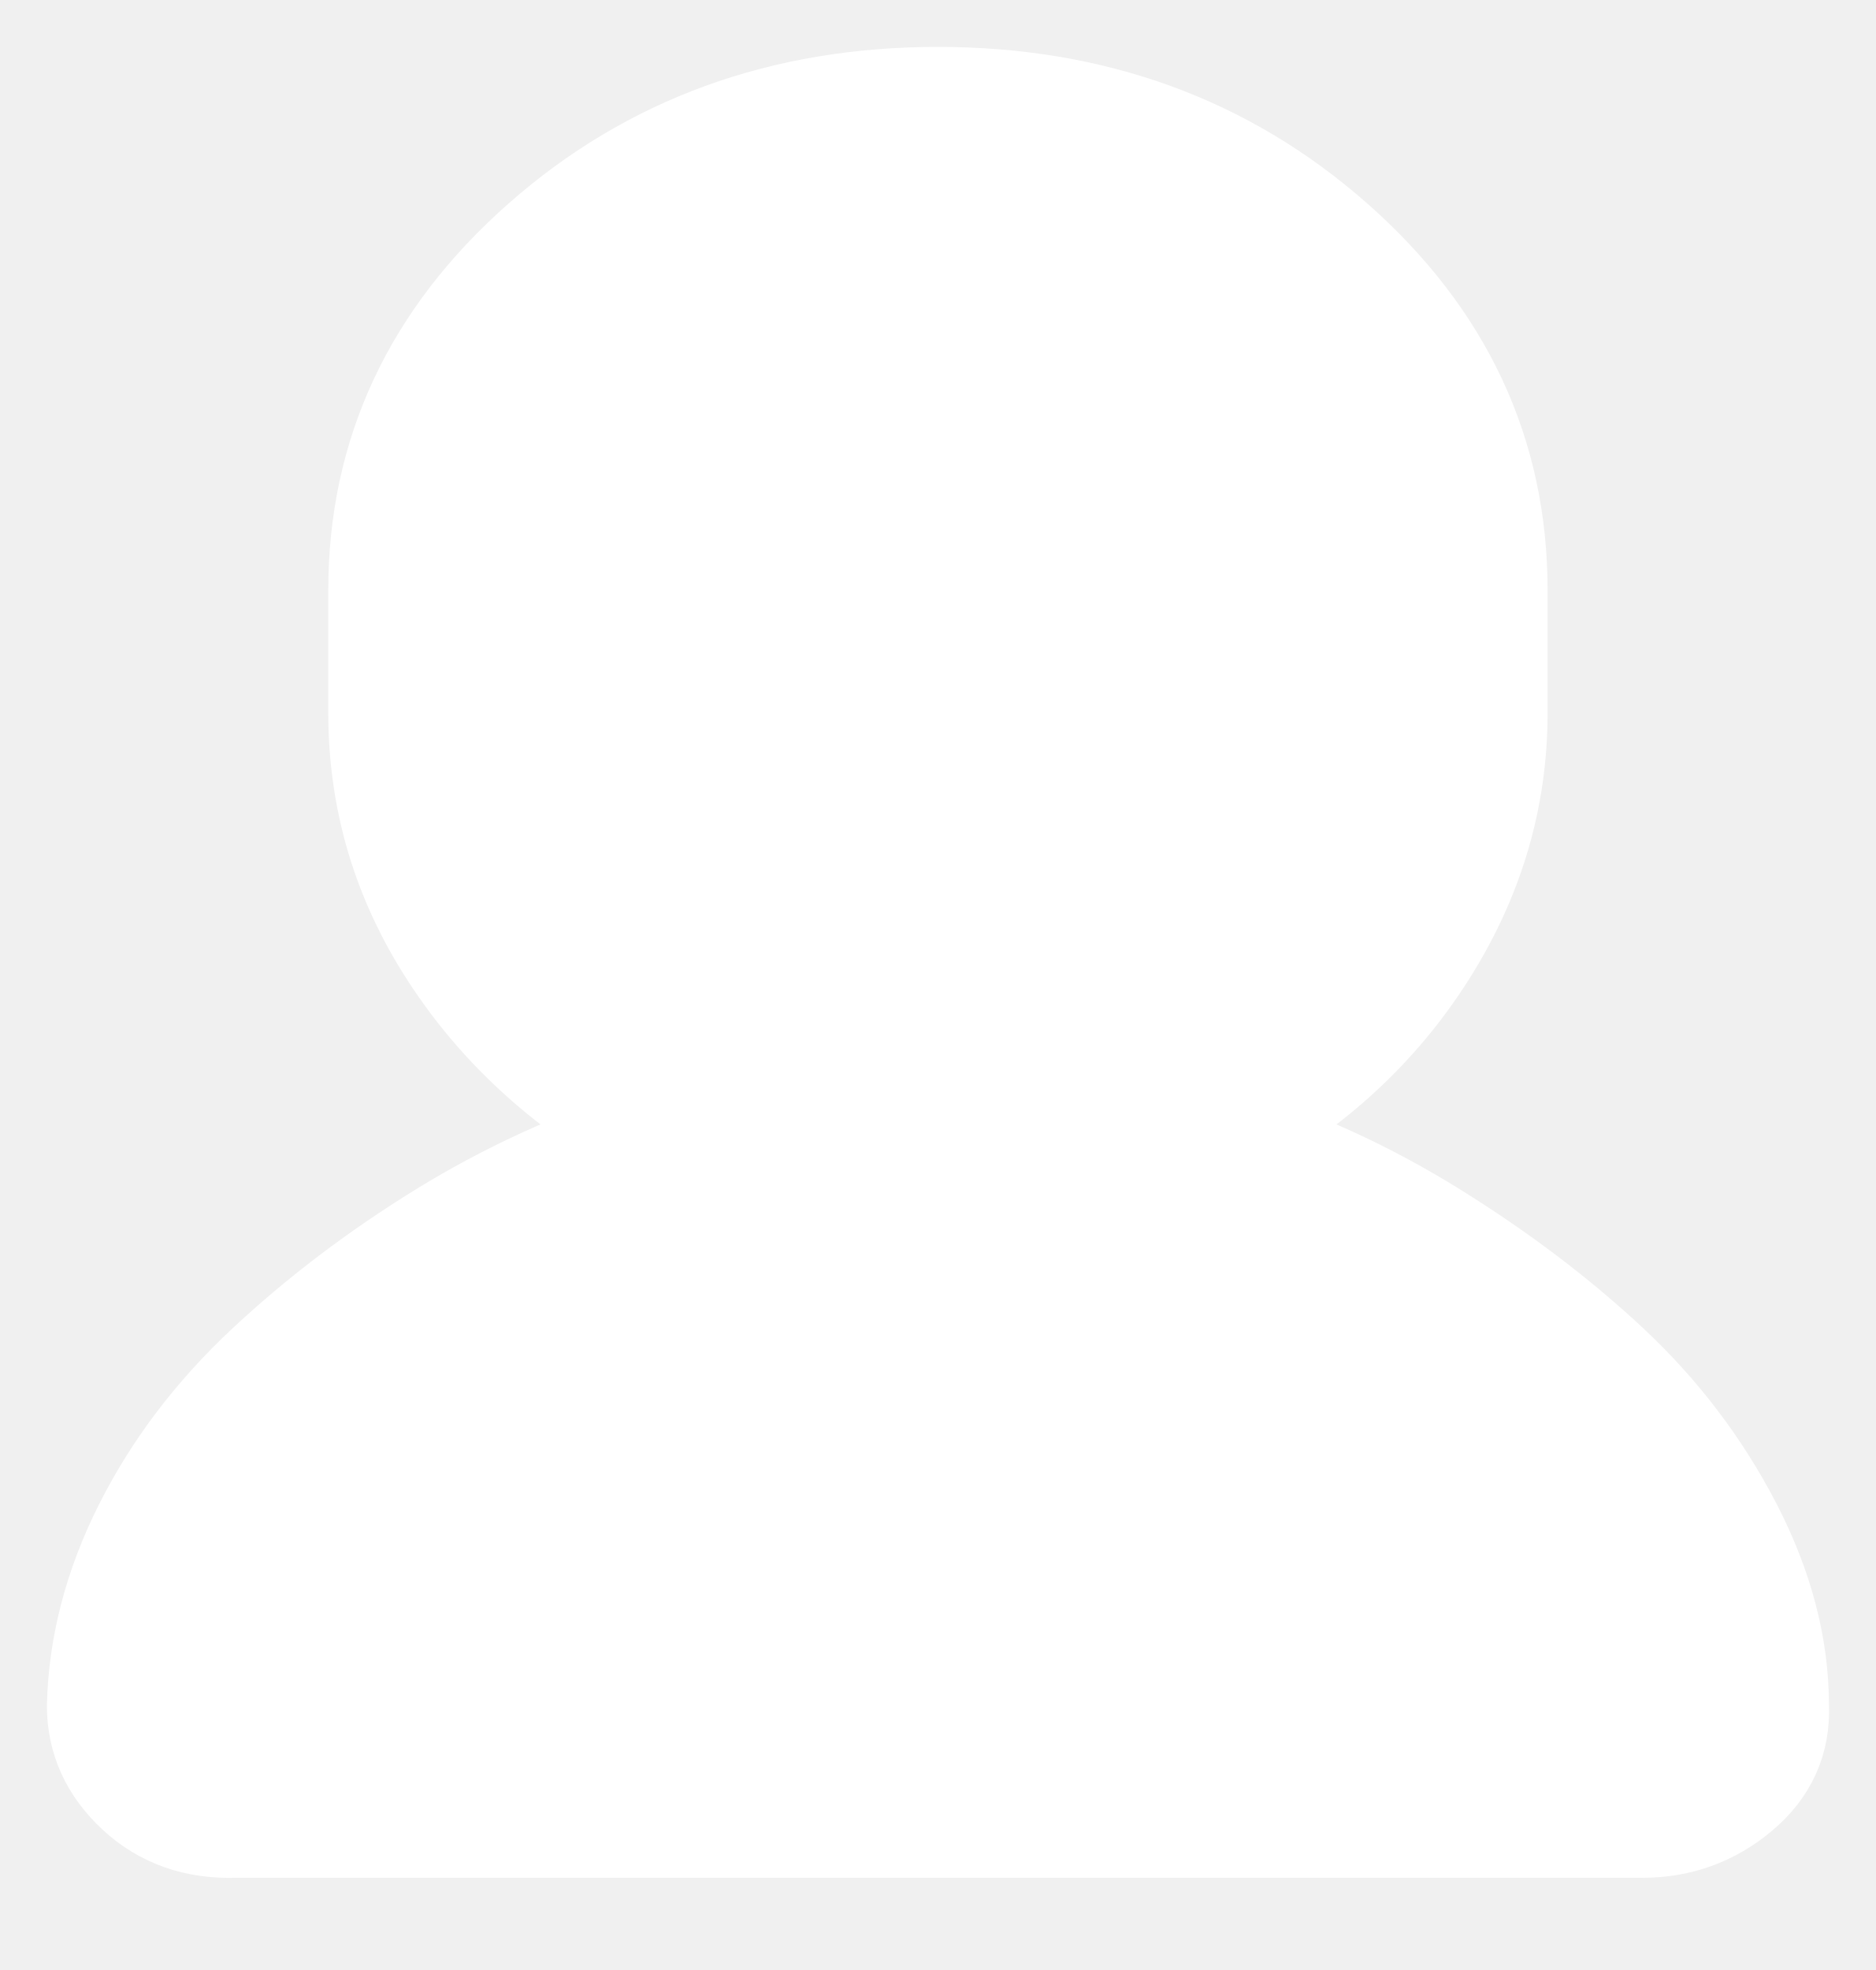
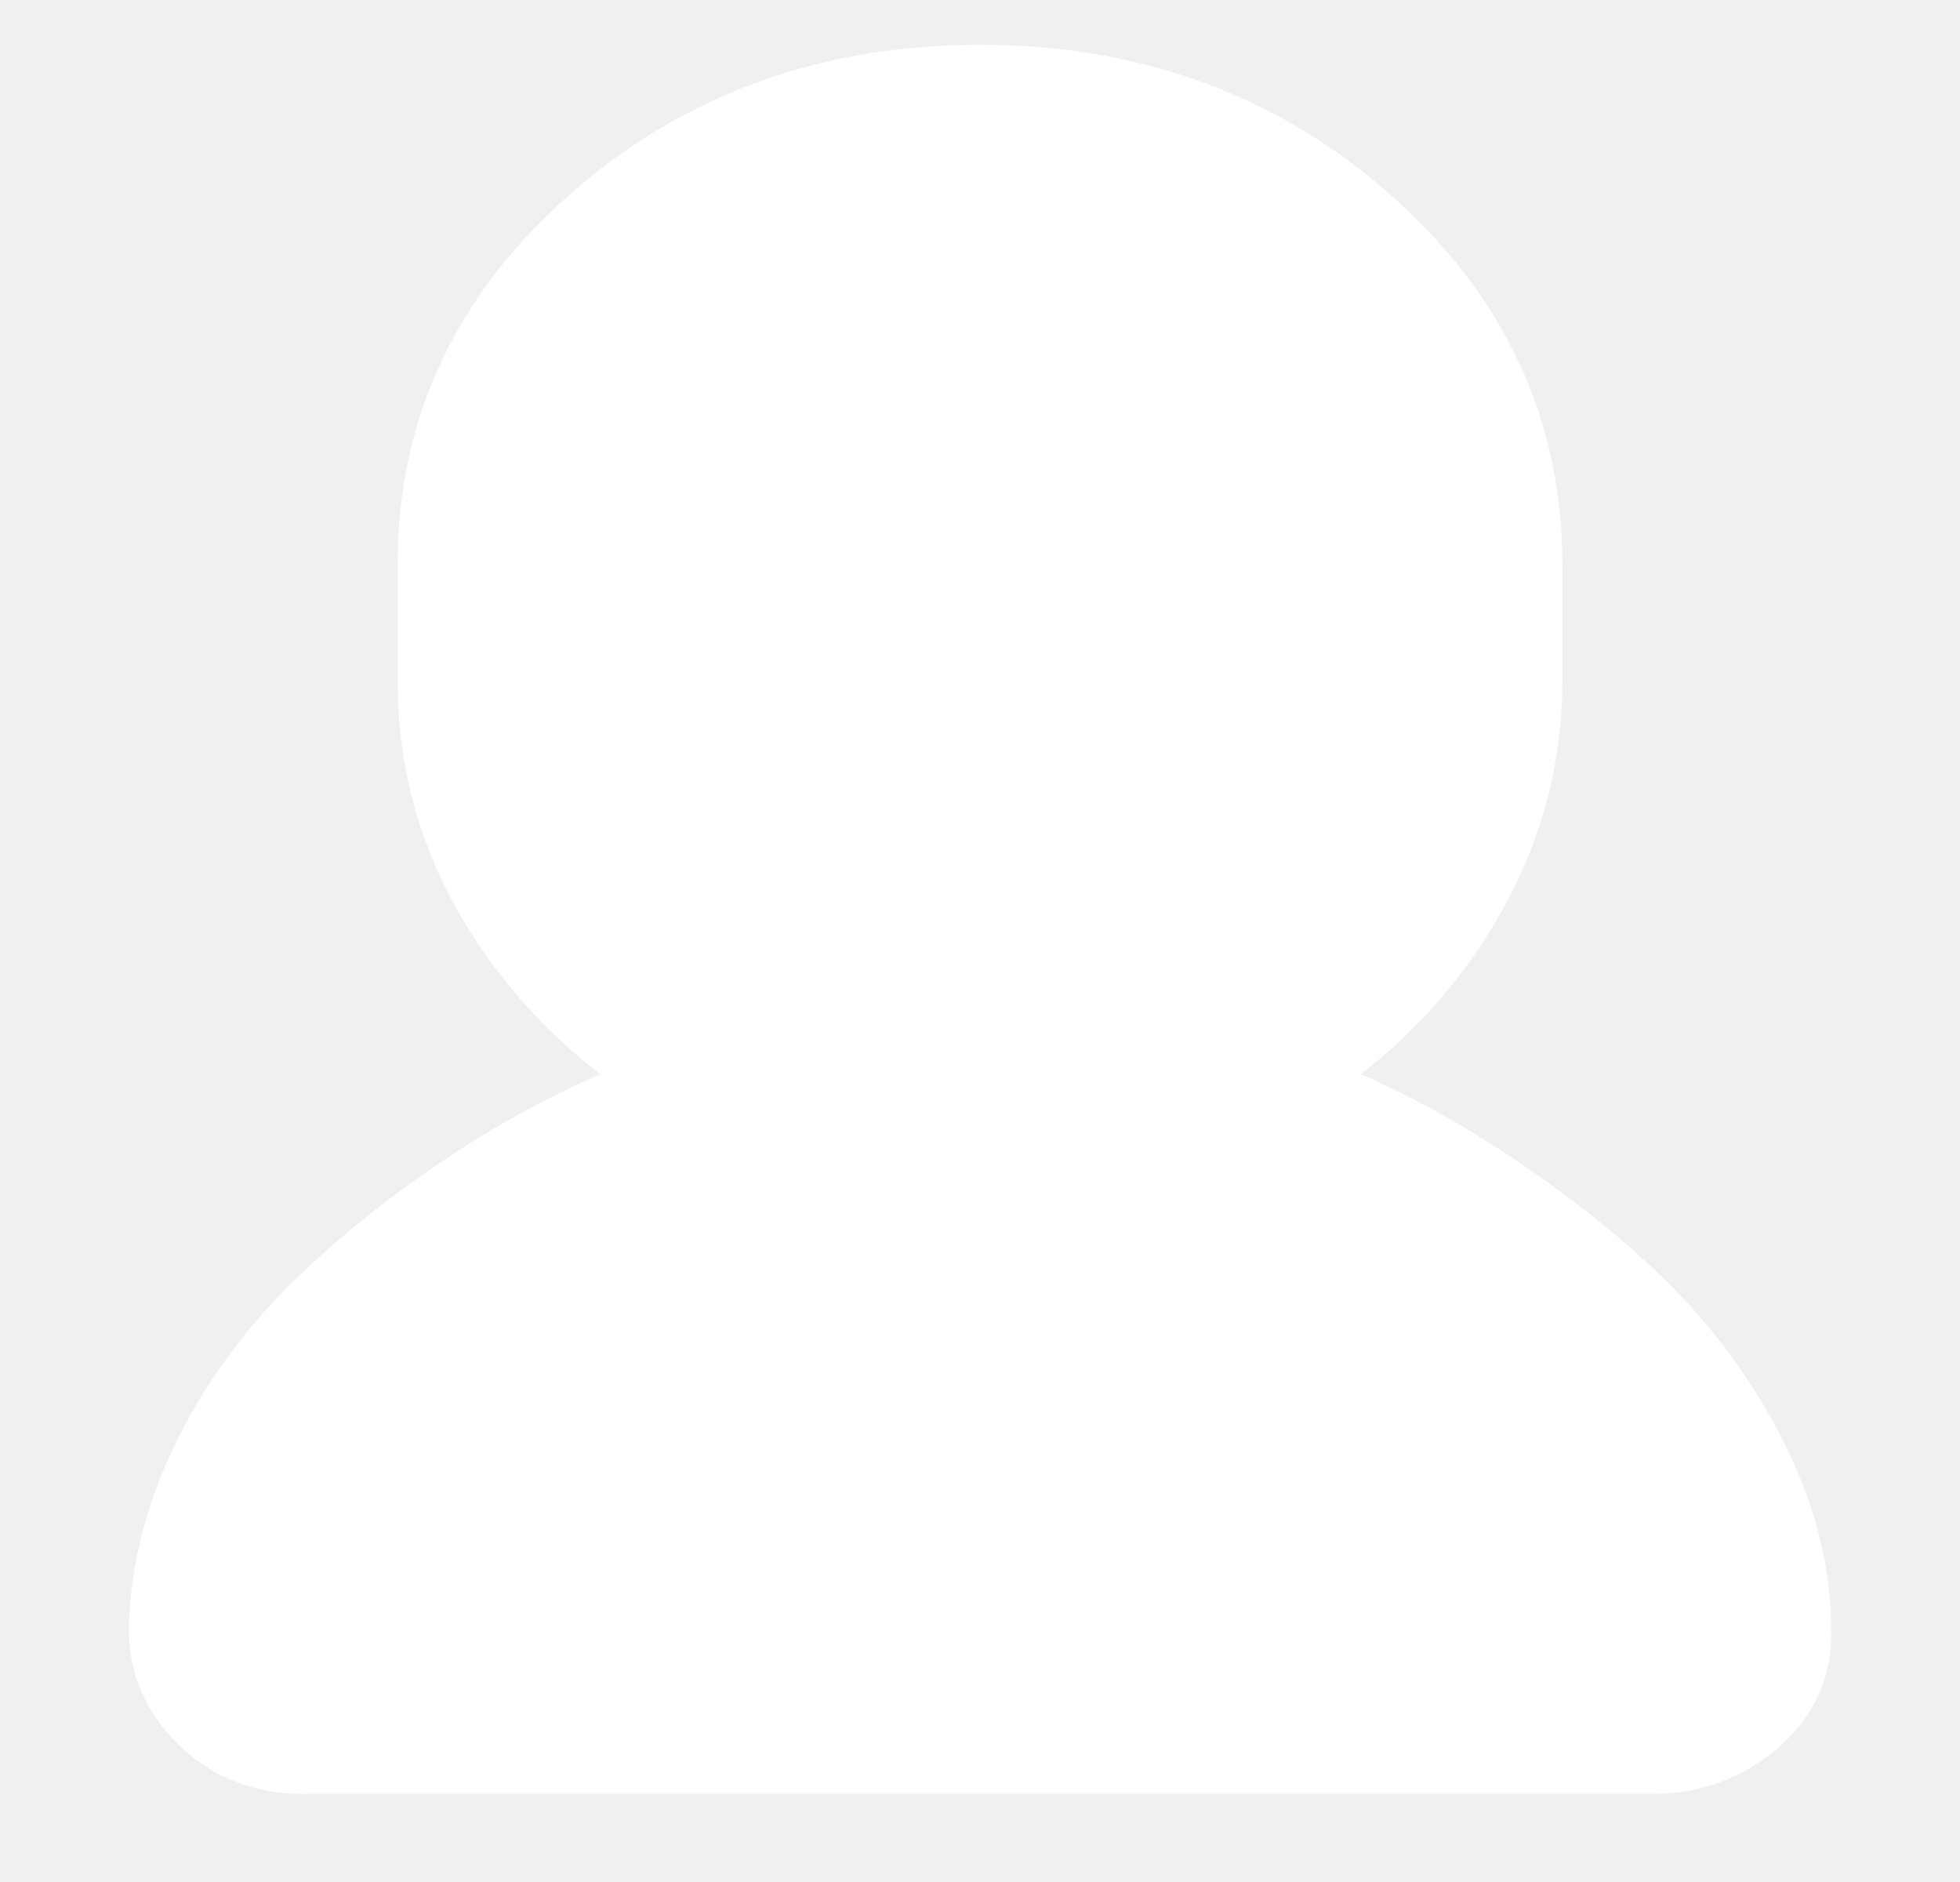
- <svg xmlns="http://www.w3.org/2000/svg" width="20" height="21" viewBox="0 0 20 21" fill="none">
+ <svg xmlns="http://www.w3.org/2000/svg" width="25" height="24" viewBox="0 0 20 21" fill="none">
  <path d="M1 18.183C1 18.55 1.144 18.868 1.432 19.136C1.72 19.404 2.08 19.531 2.512 19.517H17.511C17.911 19.517 18.263 19.39 18.567 19.136C18.871 18.882 19.015 18.564 18.999 18.183C18.999 17.549 18.831 16.907 18.495 16.258C18.159 15.609 17.719 15.03 17.175 14.522C16.631 14.014 16.007 13.542 15.303 13.104C14.599 12.667 13.879 12.336 13.143 12.11C14.023 11.63 14.719 10.988 15.231 10.184C15.743 9.38 15.999 8.519 15.999 7.602V6.29C15.999 4.823 15.415 3.575 14.247 2.545C13.079 1.515 11.663 1 9.999 1C8.336 1 6.92 1.515 5.752 2.545C4.584 3.575 4 4.823 4 6.29V7.602C4 8.534 4.256 9.394 4.768 10.184C5.28 10.974 5.976 11.616 6.856 12.11C6.104 12.35 5.384 12.681 4.696 13.104C4.008 13.528 3.384 14 2.824 14.522C2.264 15.044 1.824 15.623 1.504 16.258C1.184 16.892 1.016 17.534 1 18.183Z" fill="white" stroke="white" />
</svg>
